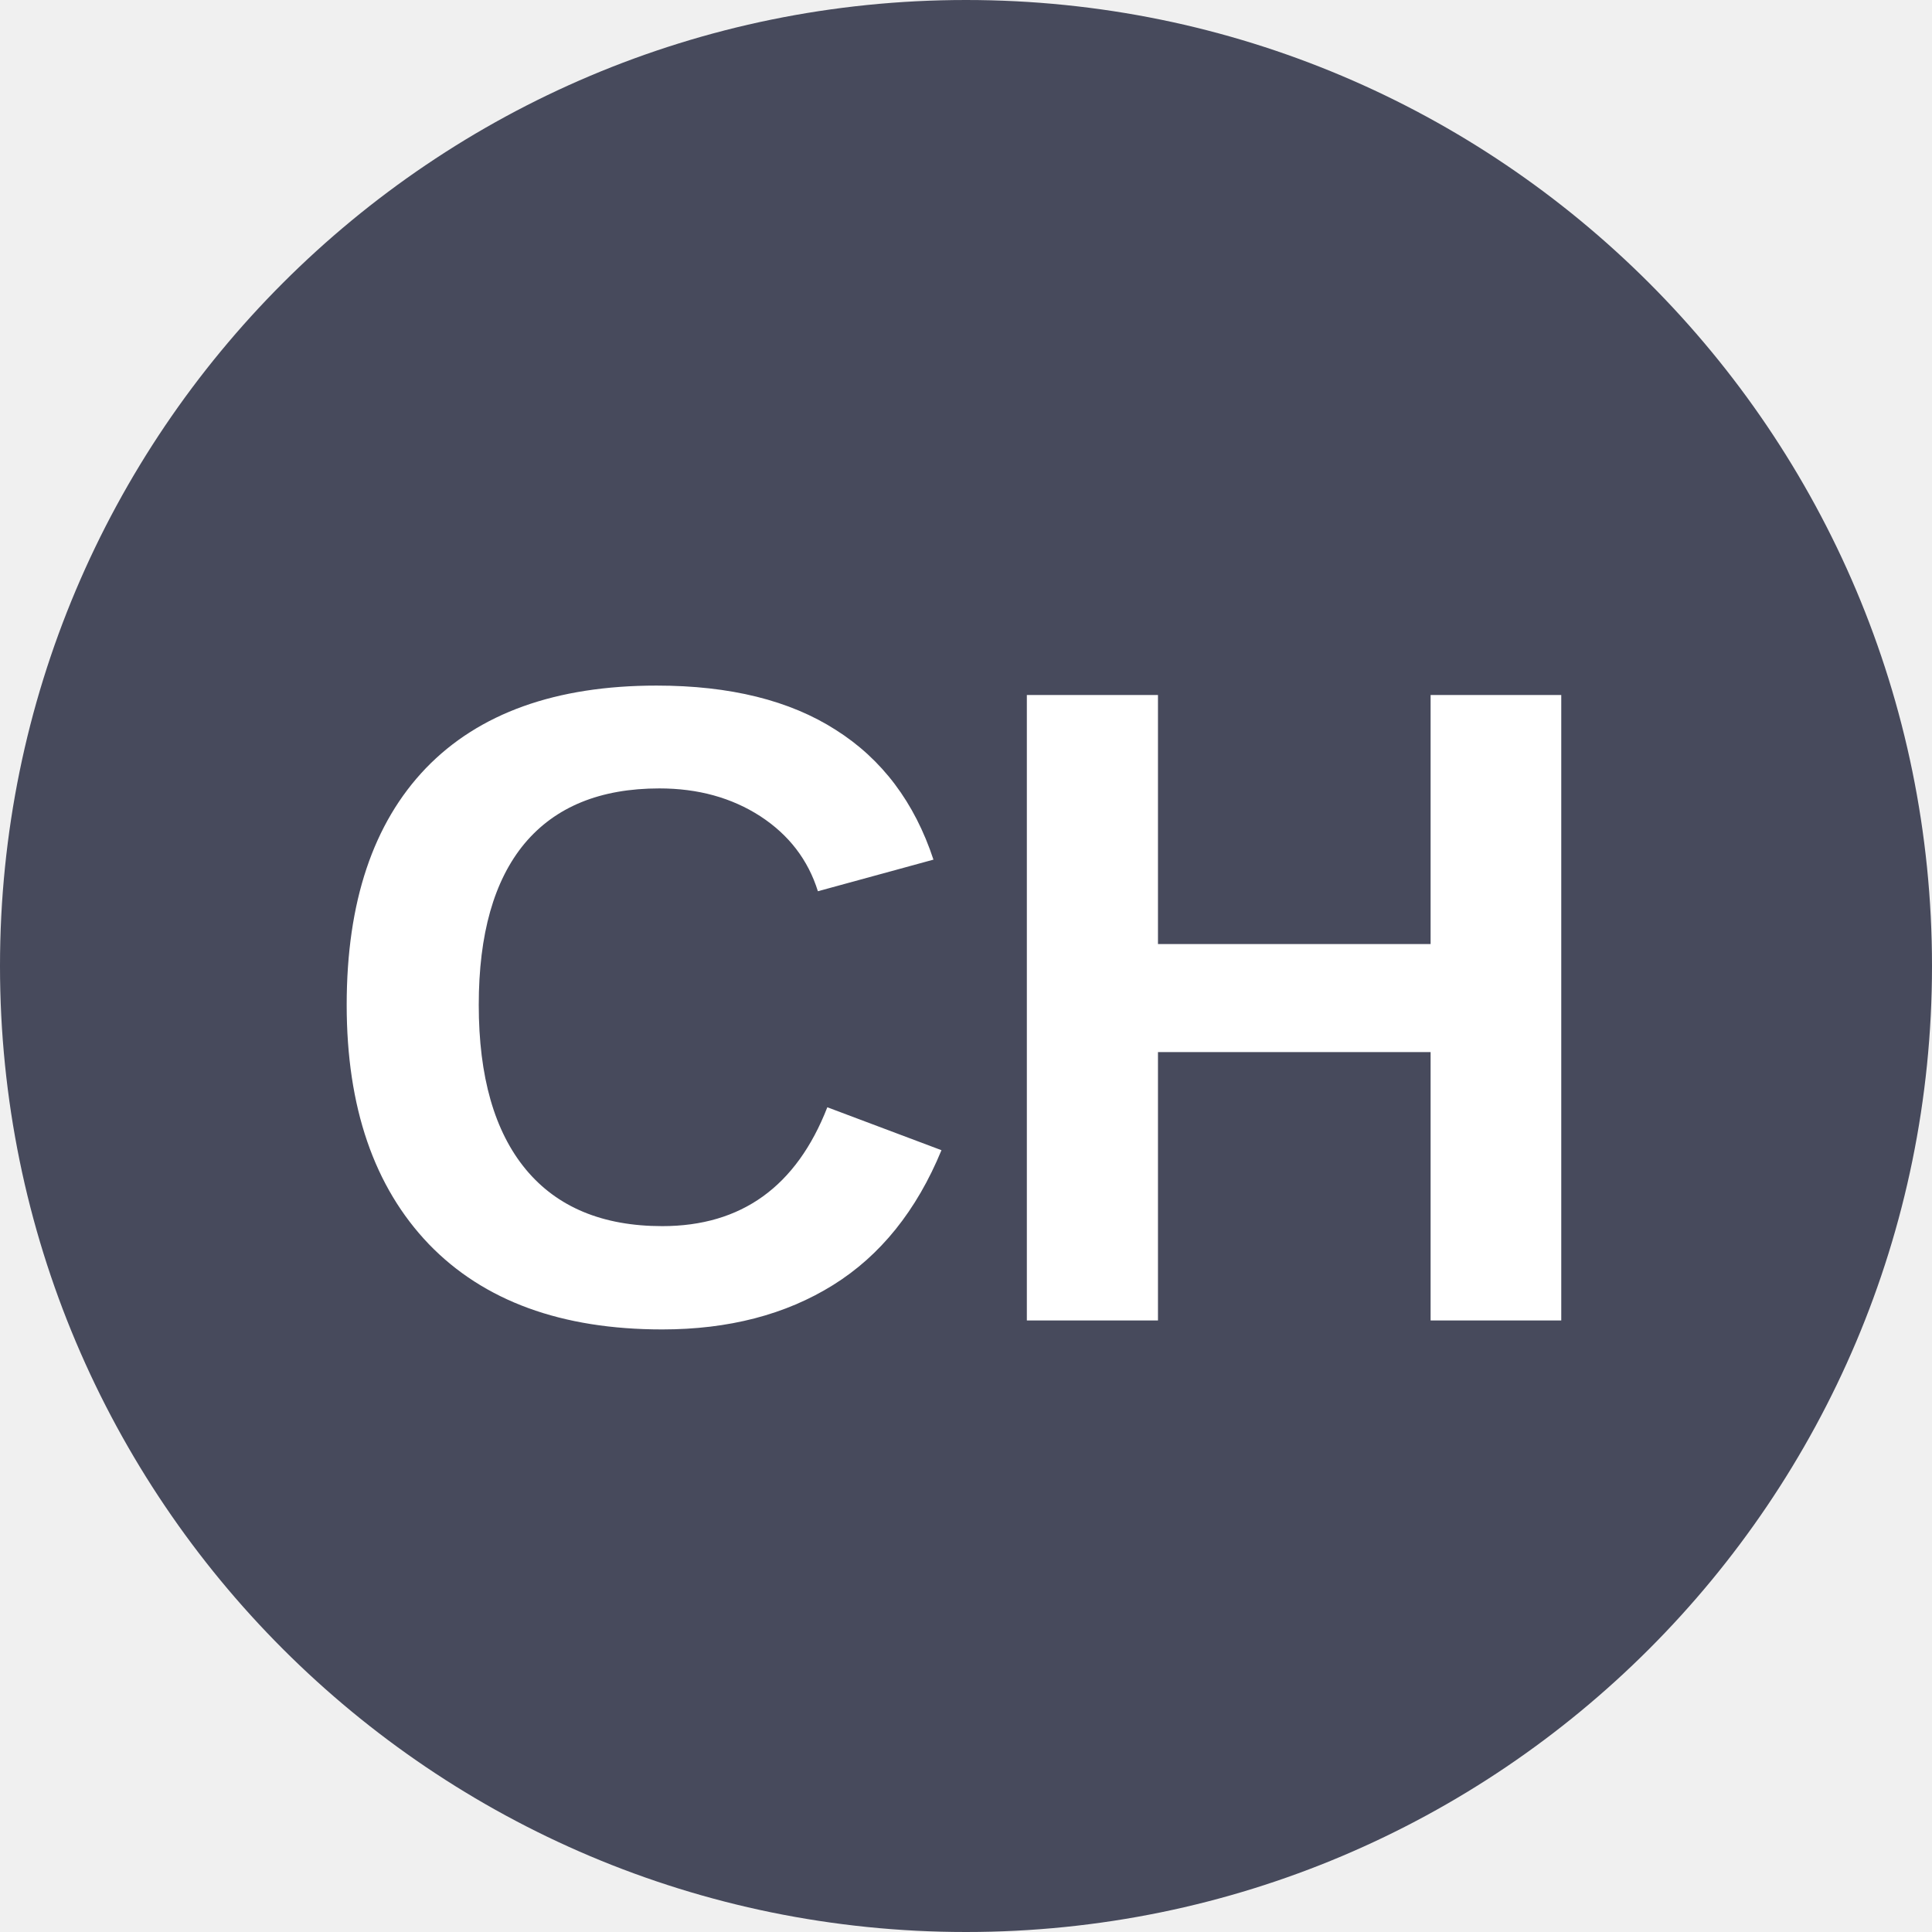
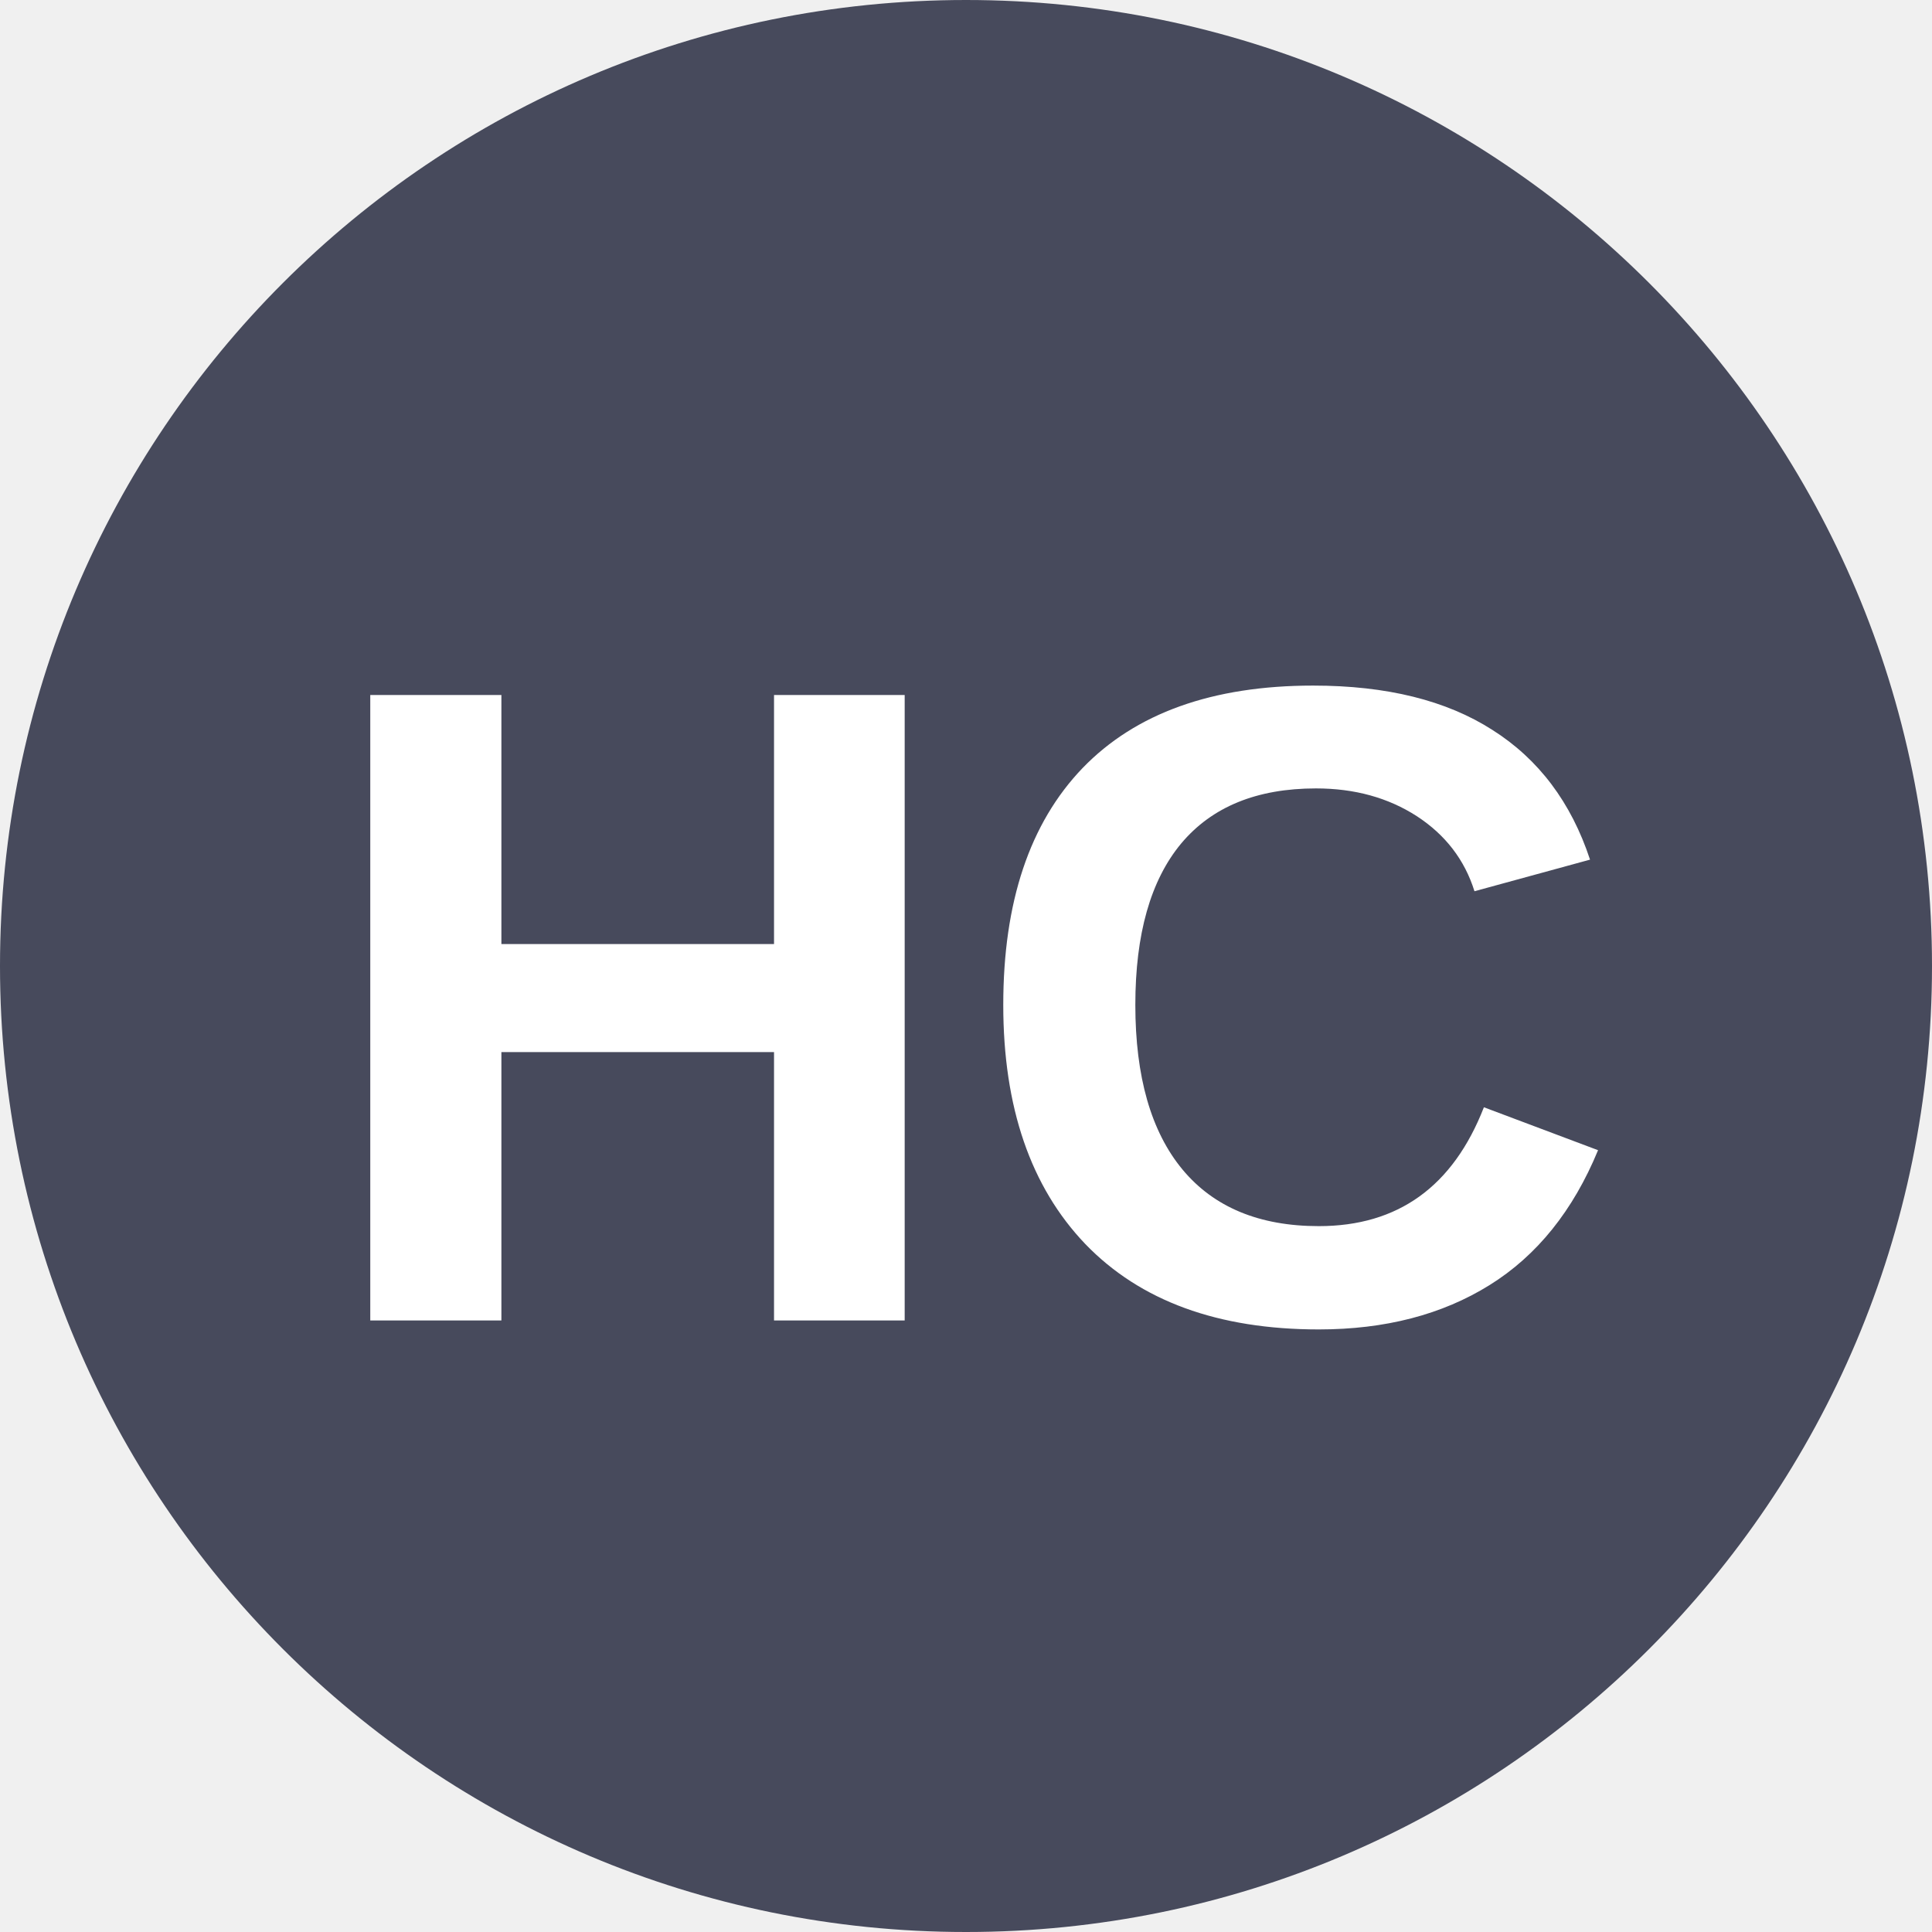
<svg xmlns="http://www.w3.org/2000/svg" height="64" class="font-weight-bold" style="font: 600 30.118px &quot;SegoeUI&quot;, Arial" width="64">
  <circle fill="hsl(230.4, 13%, 32%)" cx="32" cy="32" r="32" />
-   <text x="50%" y="55%" dominant-baseline="middle" text-anchor="middle" fill="#FFF">CH</text>
+   <text x="50%" y="55%" dominant-baseline="middle" text-anchor="middle" fill="#FFF">HC</text>
</svg>
